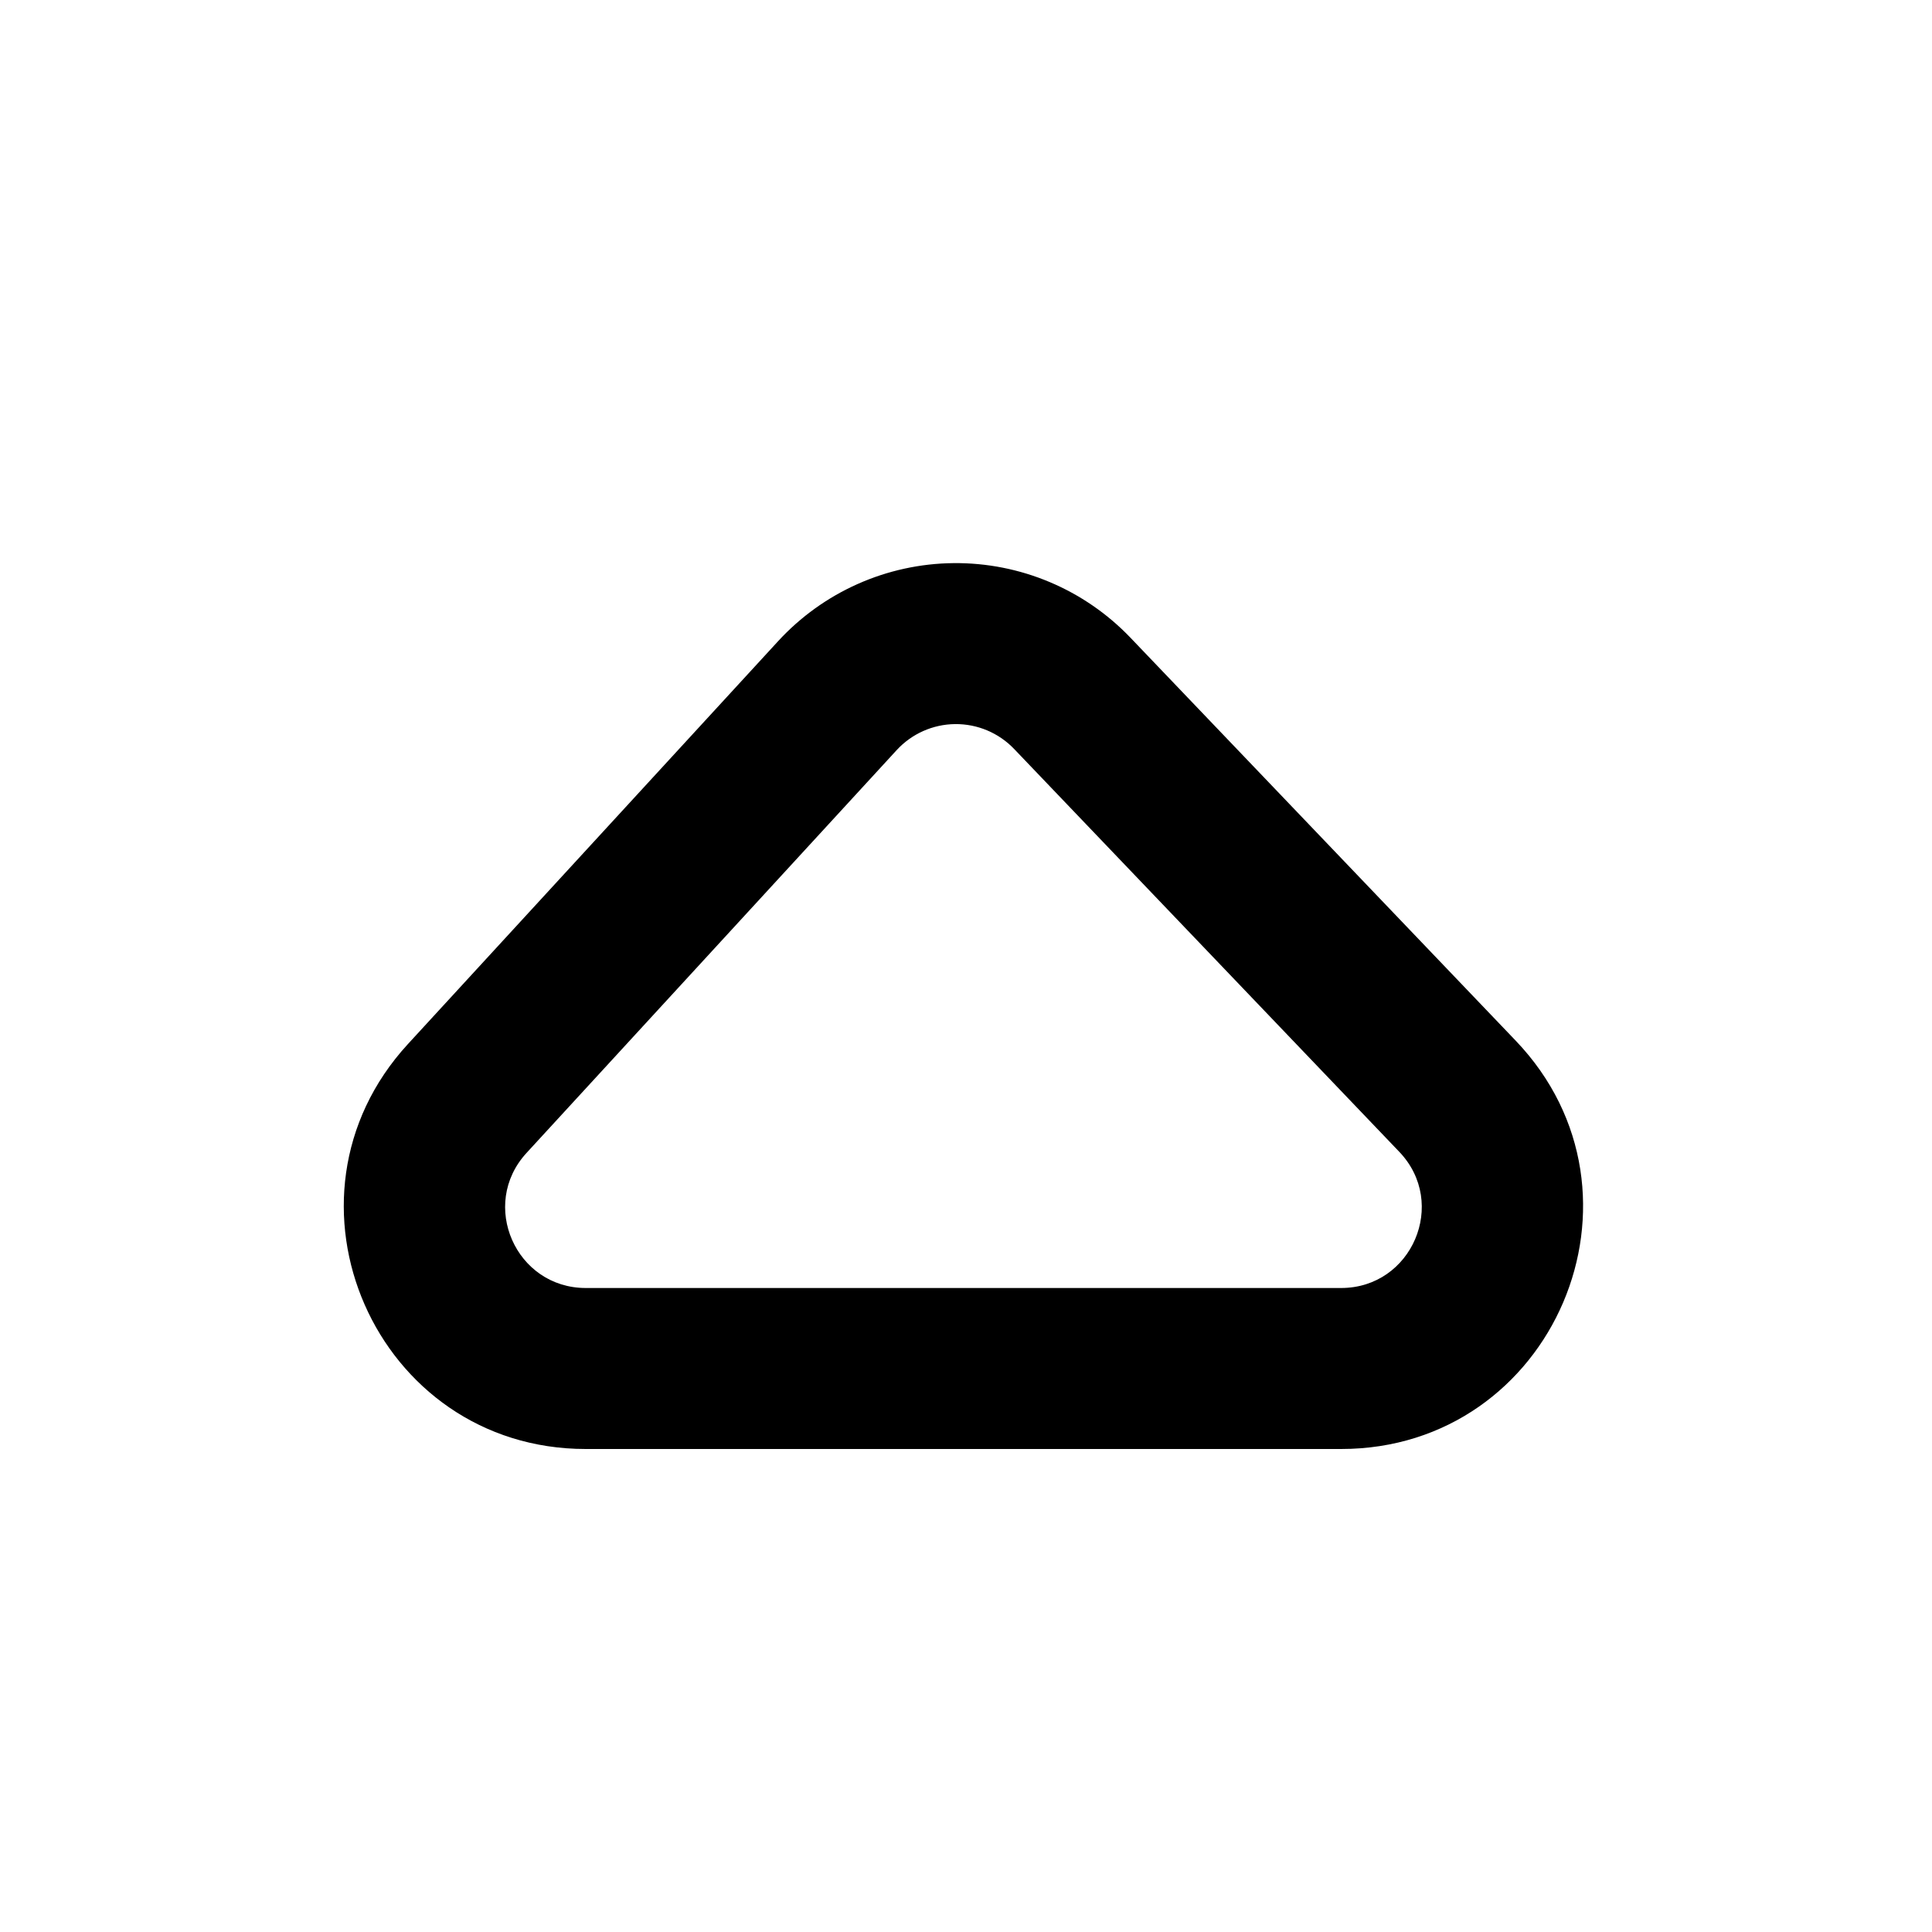
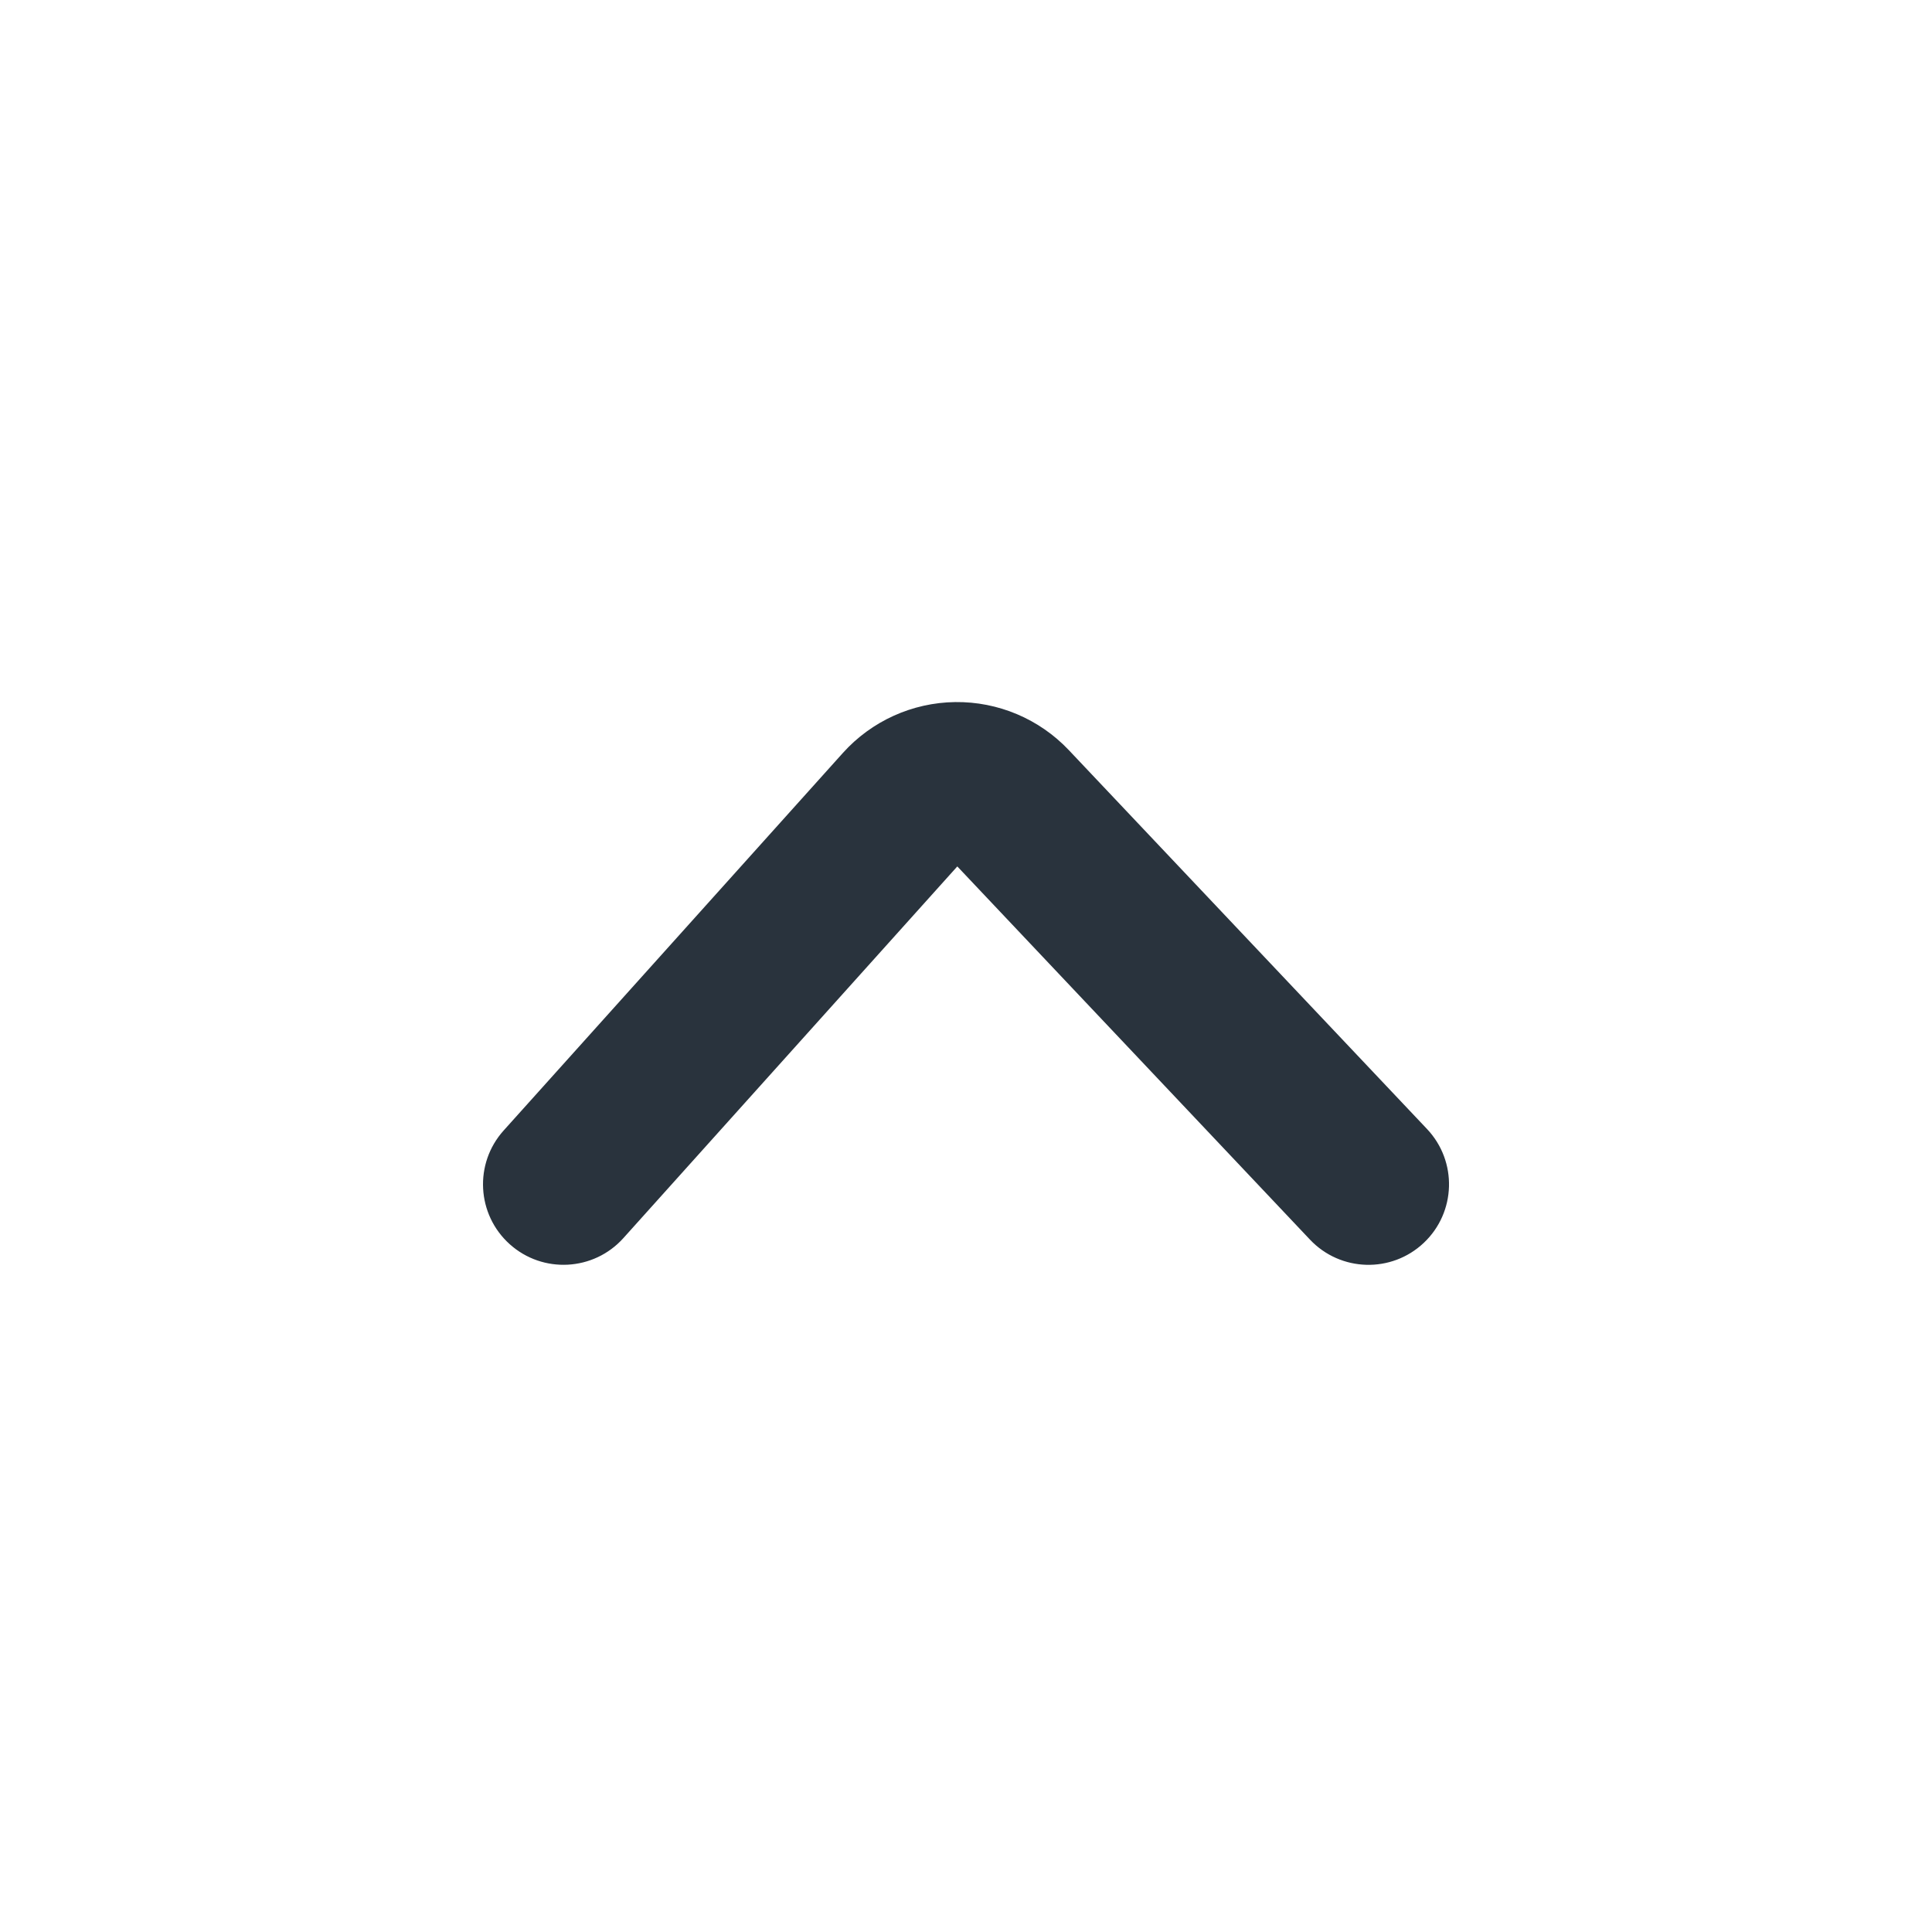
- <svg xmlns="http://www.w3.org/2000/svg" width="24" height="24" viewBox="0 0 24 24">
-   <g class="caret-up-outline">
-     <path fill-rule="evenodd" d="M16.66 18H7.277c-2.612 0-3.977-3.106-2.21-5.03l4.598-5.004a3 3 0 0 1 4.378-.044l4.785 5.005M16.66 18c2.64 0 3.993-3.165 2.168-5.073Zm0-2H7.277c-.87 0-1.326-1.035-.737-1.677l4.598-5.004a1 1 0 0 1 1.46-.015l4.785 5.005c.608.636.157 1.691-.723 1.691Z" class="Vector 57 (Stroke)" clip-rule="evenodd" />
-   </g>
+ <svg xmlns="http://www.w3.org/2000/svg" width="24" height="24" fill="none" viewBox="0 0 24 24">
+   <path fill="#29333D" fill-rule="evenodd" d="M6.332 15.456a1 1 0 0 1-.076-1.412l4.214-4.69a1.91 1.91 0 0 1 2.807-.036l4.45 4.707a1 1 0 0 1-1.454 1.374l-4.381-4.636-4.148 4.617a1 1 0 0 1-1.412.076Z" clip-rule="evenodd" />
</svg>
